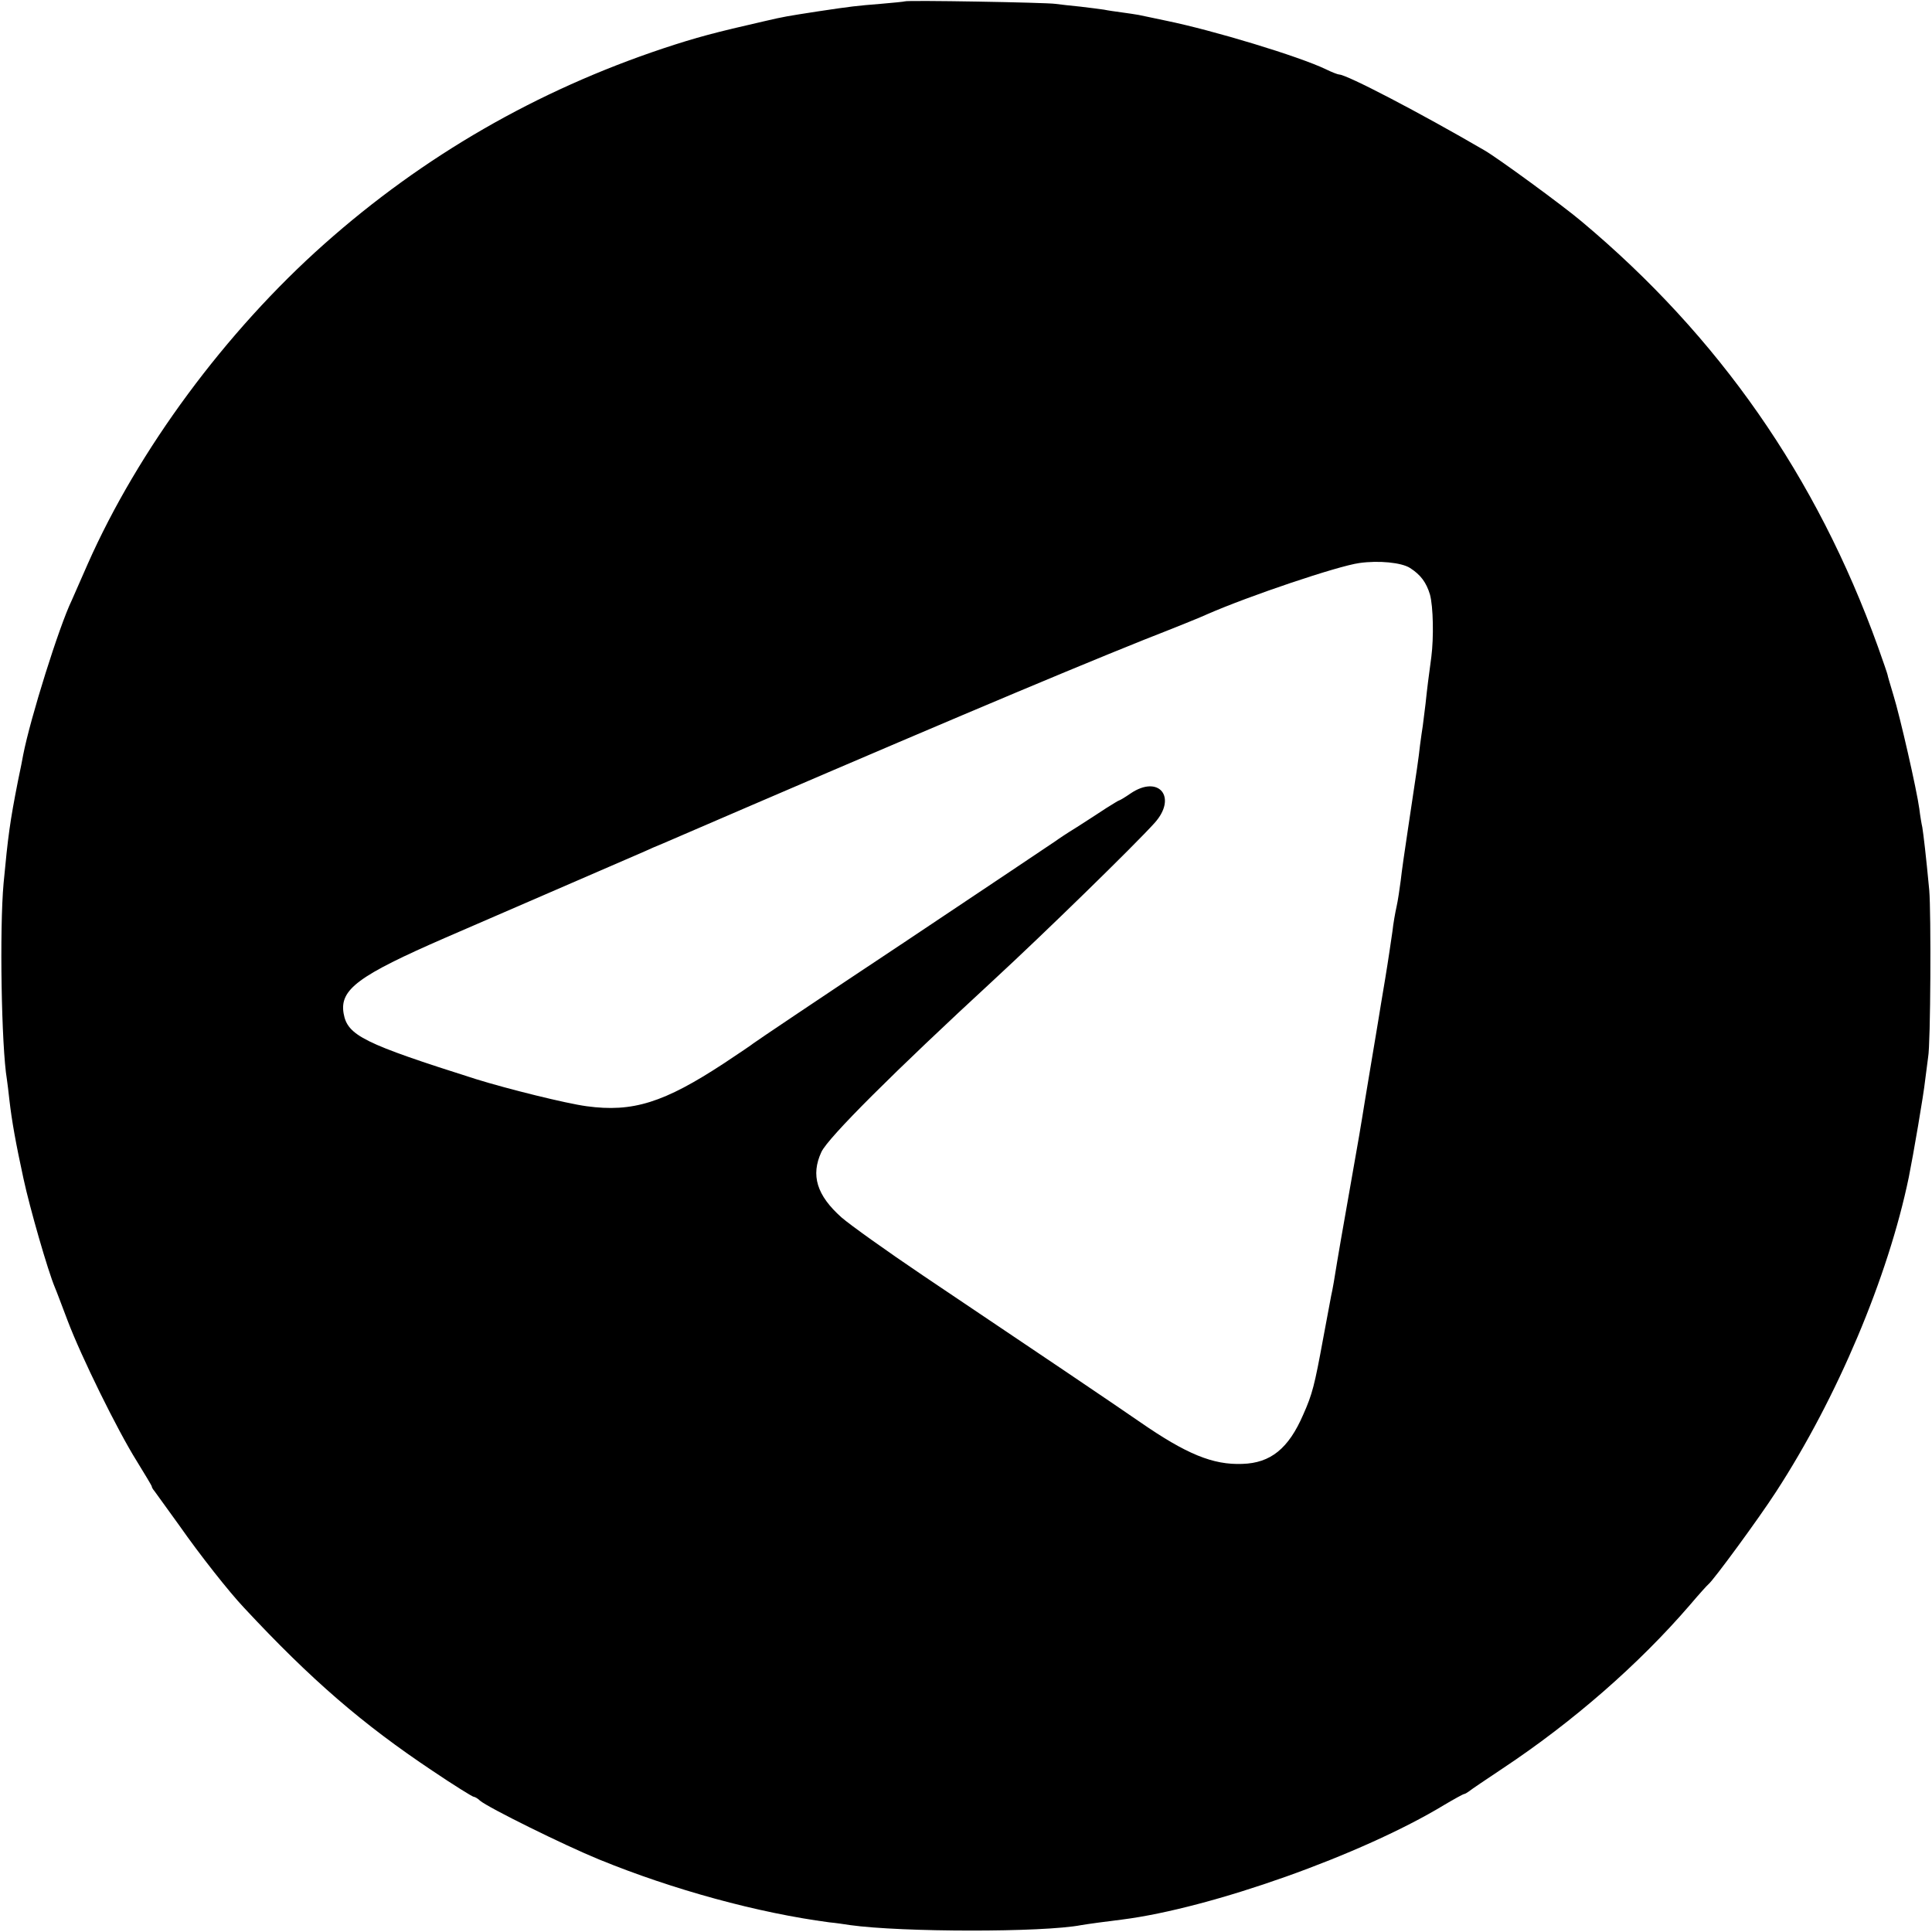
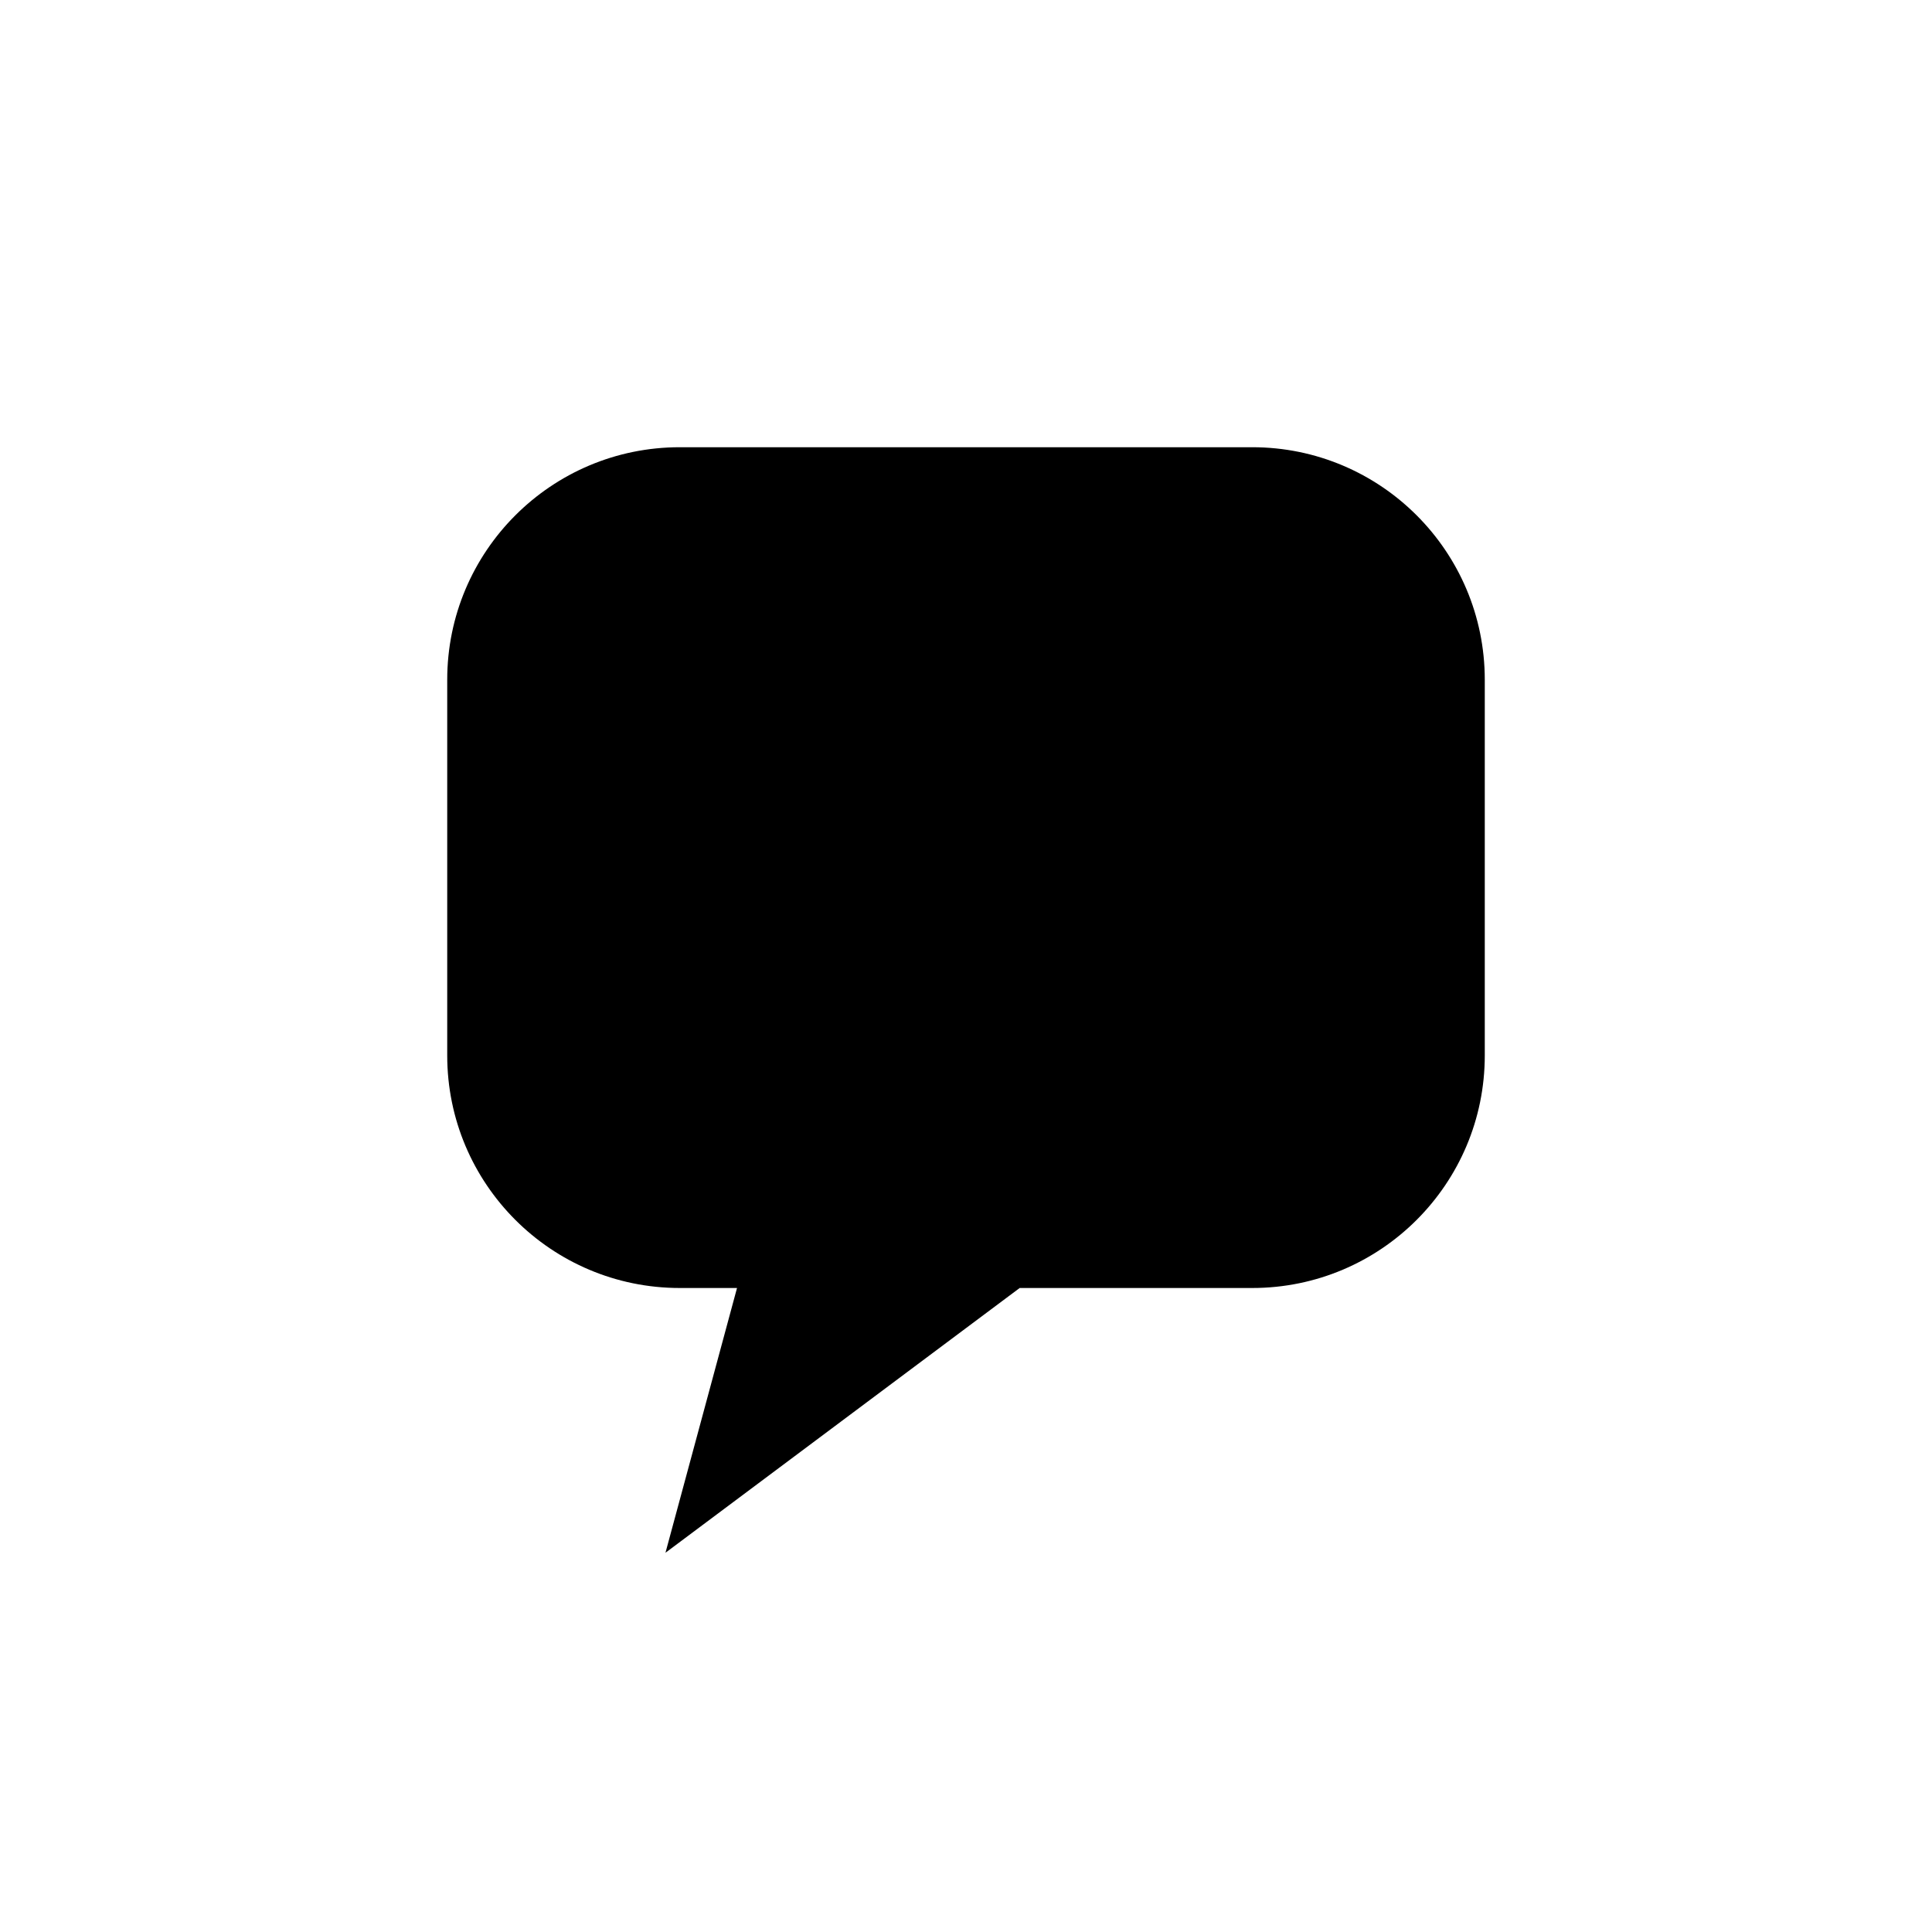
- <svg xmlns="http://www.w3.org/2000/svg" version="1.0" width="700pt" height="700pt" viewBox="0 0 700 700" preserveAspectRatio="xMidYMid meet">
-   <g transform="translate(0,700) scale(0.1,-0.1)" fill="#000000" stroke="none">
-     <path d="M3278 6995 c-1 -1 -41 -5 -88 -9 -87 -7 -105 -9 -225 -27 -116 -18 -123 -19 -192 -35 -184 -42 -248 -59 -369 -99 -459 -153 -870 -390 -1229 -709 -358 -318 -674 -746 -857 -1159 -27 -62 -53 -121 -58 -132 -46 -95 -150 -427 -176 -560 -2 -11 -10 -54 -19 -95 -29 -147 -36 -200 -52 -370 -15 -165 -8 -592 12 -711 2 -13 6 -46 9 -74 9 -78 23 -156 51 -285 23 -107 88 -333 114 -395 5 -11 25 -65 46 -120 50 -132 181 -398 250 -508 30 -49 55 -90 55 -93 0 -3 4 -10 10 -17 5 -7 46 -64 91 -126 72 -103 179 -239 234 -297 243 -261 429 -421 682 -590 77 -52 145 -94 149 -94 4 0 15 -6 23 -14 29 -25 304 -161 431 -213 269 -110 577 -194 835 -228 22 -2 56 -7 75 -10 186 -26 698 -27 838 0 16 3 104 15 147 20 324 41 870 235 1167 415 37 22 70 40 73 40 3 0 11 5 18 10 7 6 62 43 122 83 253 168 492 376 678 592 33 39 63 72 67 75 17 13 181 236 245 335 221 340 406 777 481 1140 16 79 54 301 59 350 4 33 9 71 11 85 9 46 11 524 4 605 -12 128 -21 202 -25 227 -3 13 -8 43 -11 68 -9 67 -70 335 -94 412 -11 37 -21 70 -21 73 0 2 -16 49 -35 102 -222 616 -576 1124 -1074 1541 -66 56 -304 230 -351 257 -235 137 -500 275 -527 275 -4 0 -26 8 -48 19 -98 47 -408 141 -579 176 -44 9 -89 19 -100 21 -11 2 -38 6 -60 9 -22 3 -51 7 -65 10 -13 2 -52 7 -86 11 -33 3 -74 8 -90 10 -32 5 -540 14 -546 9z m1831 -2053 c39 -25 59 -53 72 -96 12 -44 14 -156 5 -226 -10 -74 -15 -112 -21 -170 -4 -30 -8 -66 -10 -80 -2 -14 -7 -45 -10 -70 -6 -54 -8 -66 -44 -306 -11 -72 -23 -156 -26 -185 -4 -30 -10 -72 -15 -94 -5 -22 -12 -62 -15 -90 -4 -27 -15 -104 -26 -170 -11 -66 -22 -131 -24 -145 -2 -14 -16 -95 -30 -180 -14 -85 -28 -167 -30 -182 -3 -16 -7 -43 -10 -60 -3 -18 -21 -121 -40 -228 -19 -107 -37 -211 -40 -230 -9 -57 -17 -104 -22 -125 -2 -11 -15 -81 -29 -155 -31 -169 -39 -201 -72 -275 -53 -123 -118 -176 -221 -179 -106 -4 -202 35 -371 152 -97 67 -359 244 -785 530 -132 89 -265 184 -296 211 -90 80 -112 153 -73 237 24 52 264 291 625 624 180 166 509 487 582 568 84 93 16 177 -87 107 -20 -14 -39 -25 -41 -25 -2 0 -23 -13 -47 -28 -24 -16 -72 -47 -108 -70 -36 -22 -70 -45 -75 -49 -6 -4 -253 -170 -550 -368 -297 -197 -542 -362 -545 -365 -3 -3 -50 -35 -106 -72 -218 -143 -331 -179 -499 -156 -74 10 -284 62 -400 98 -407 129 -466 158 -480 238 -15 87 53 137 370 275 664 288 651 282 720 312 17 8 47 21 67 29 885 382 1426 611 1743 738 110 43 214 85 230 93 151 66 471 174 550 185 70 10 153 2 184 -18z" />
-   </g>
+ <svg xmlns="http://www.w3.org/2000/svg" viewBox="0 0 1080 1080">
+   <path d="M380 250H700A130 130 0 0 1 830 380V590A130 130 0 0 1 700 720H570L372 868L412 720H380A130 130 0 0 1 250 590V380A130 130 0 0 1 380 250ZM455 400L625 570M625 400L455 570" fill-rule="evenodd" fill="#000" />
</svg>
